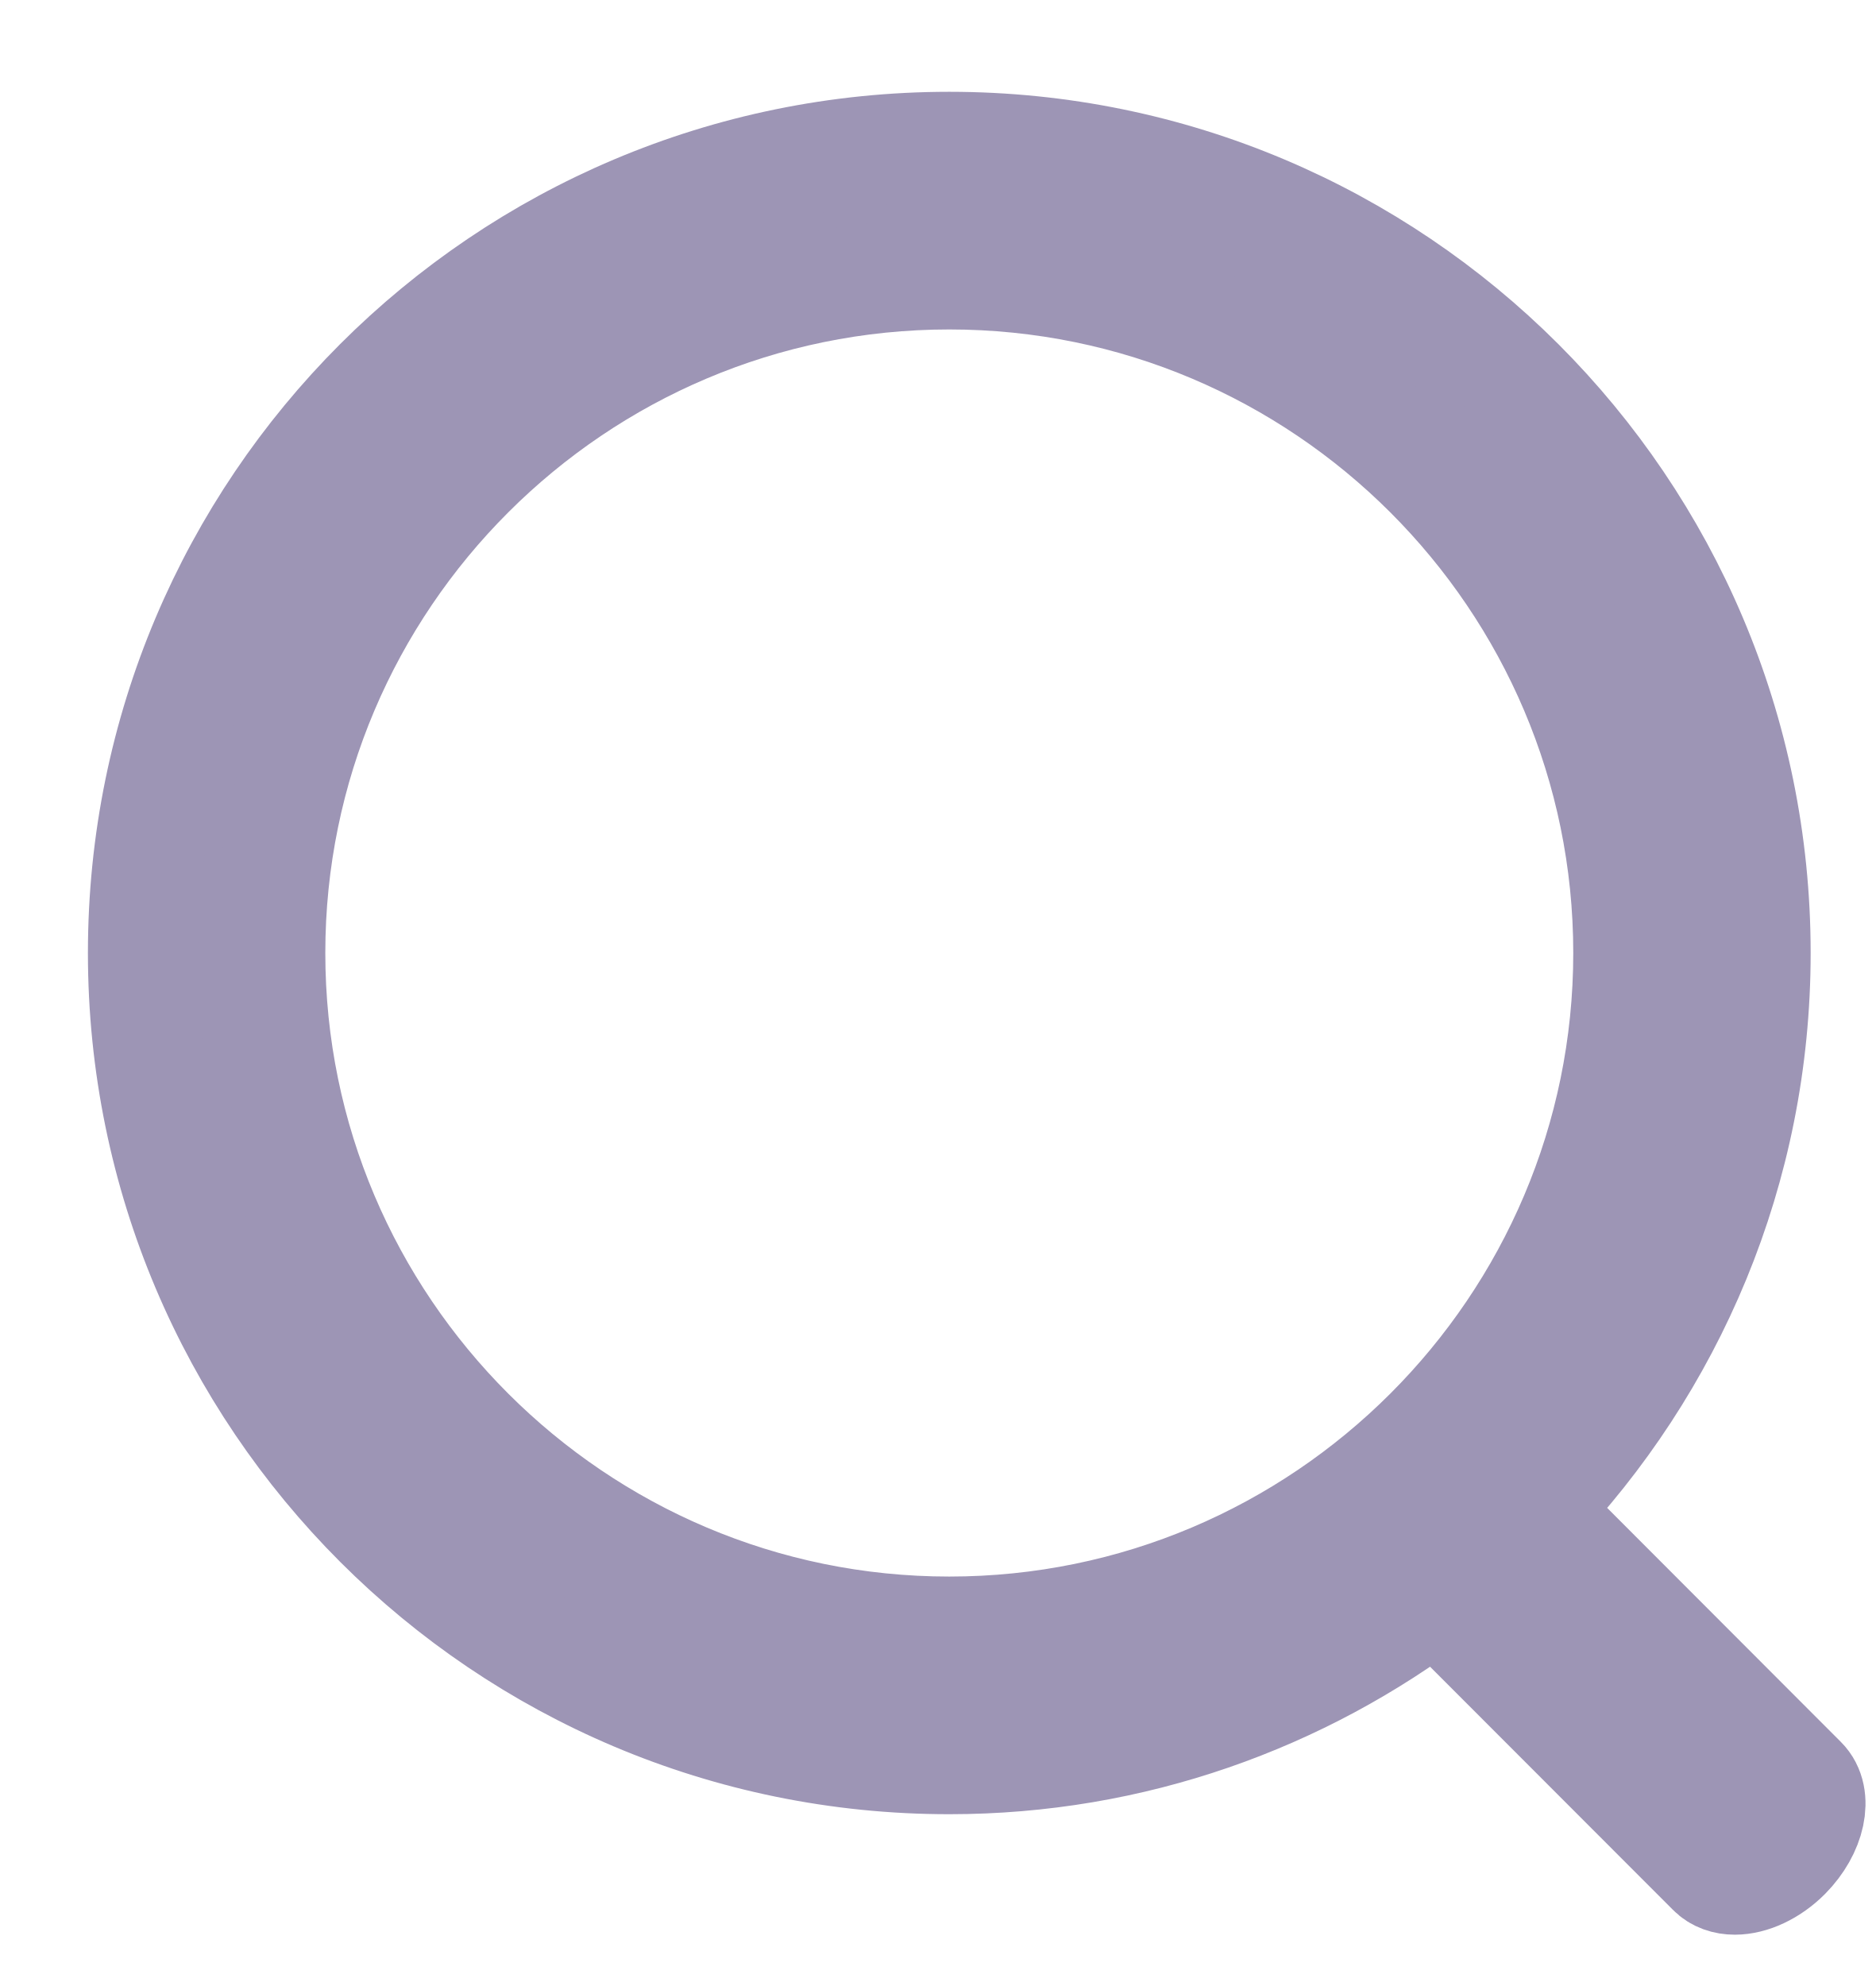
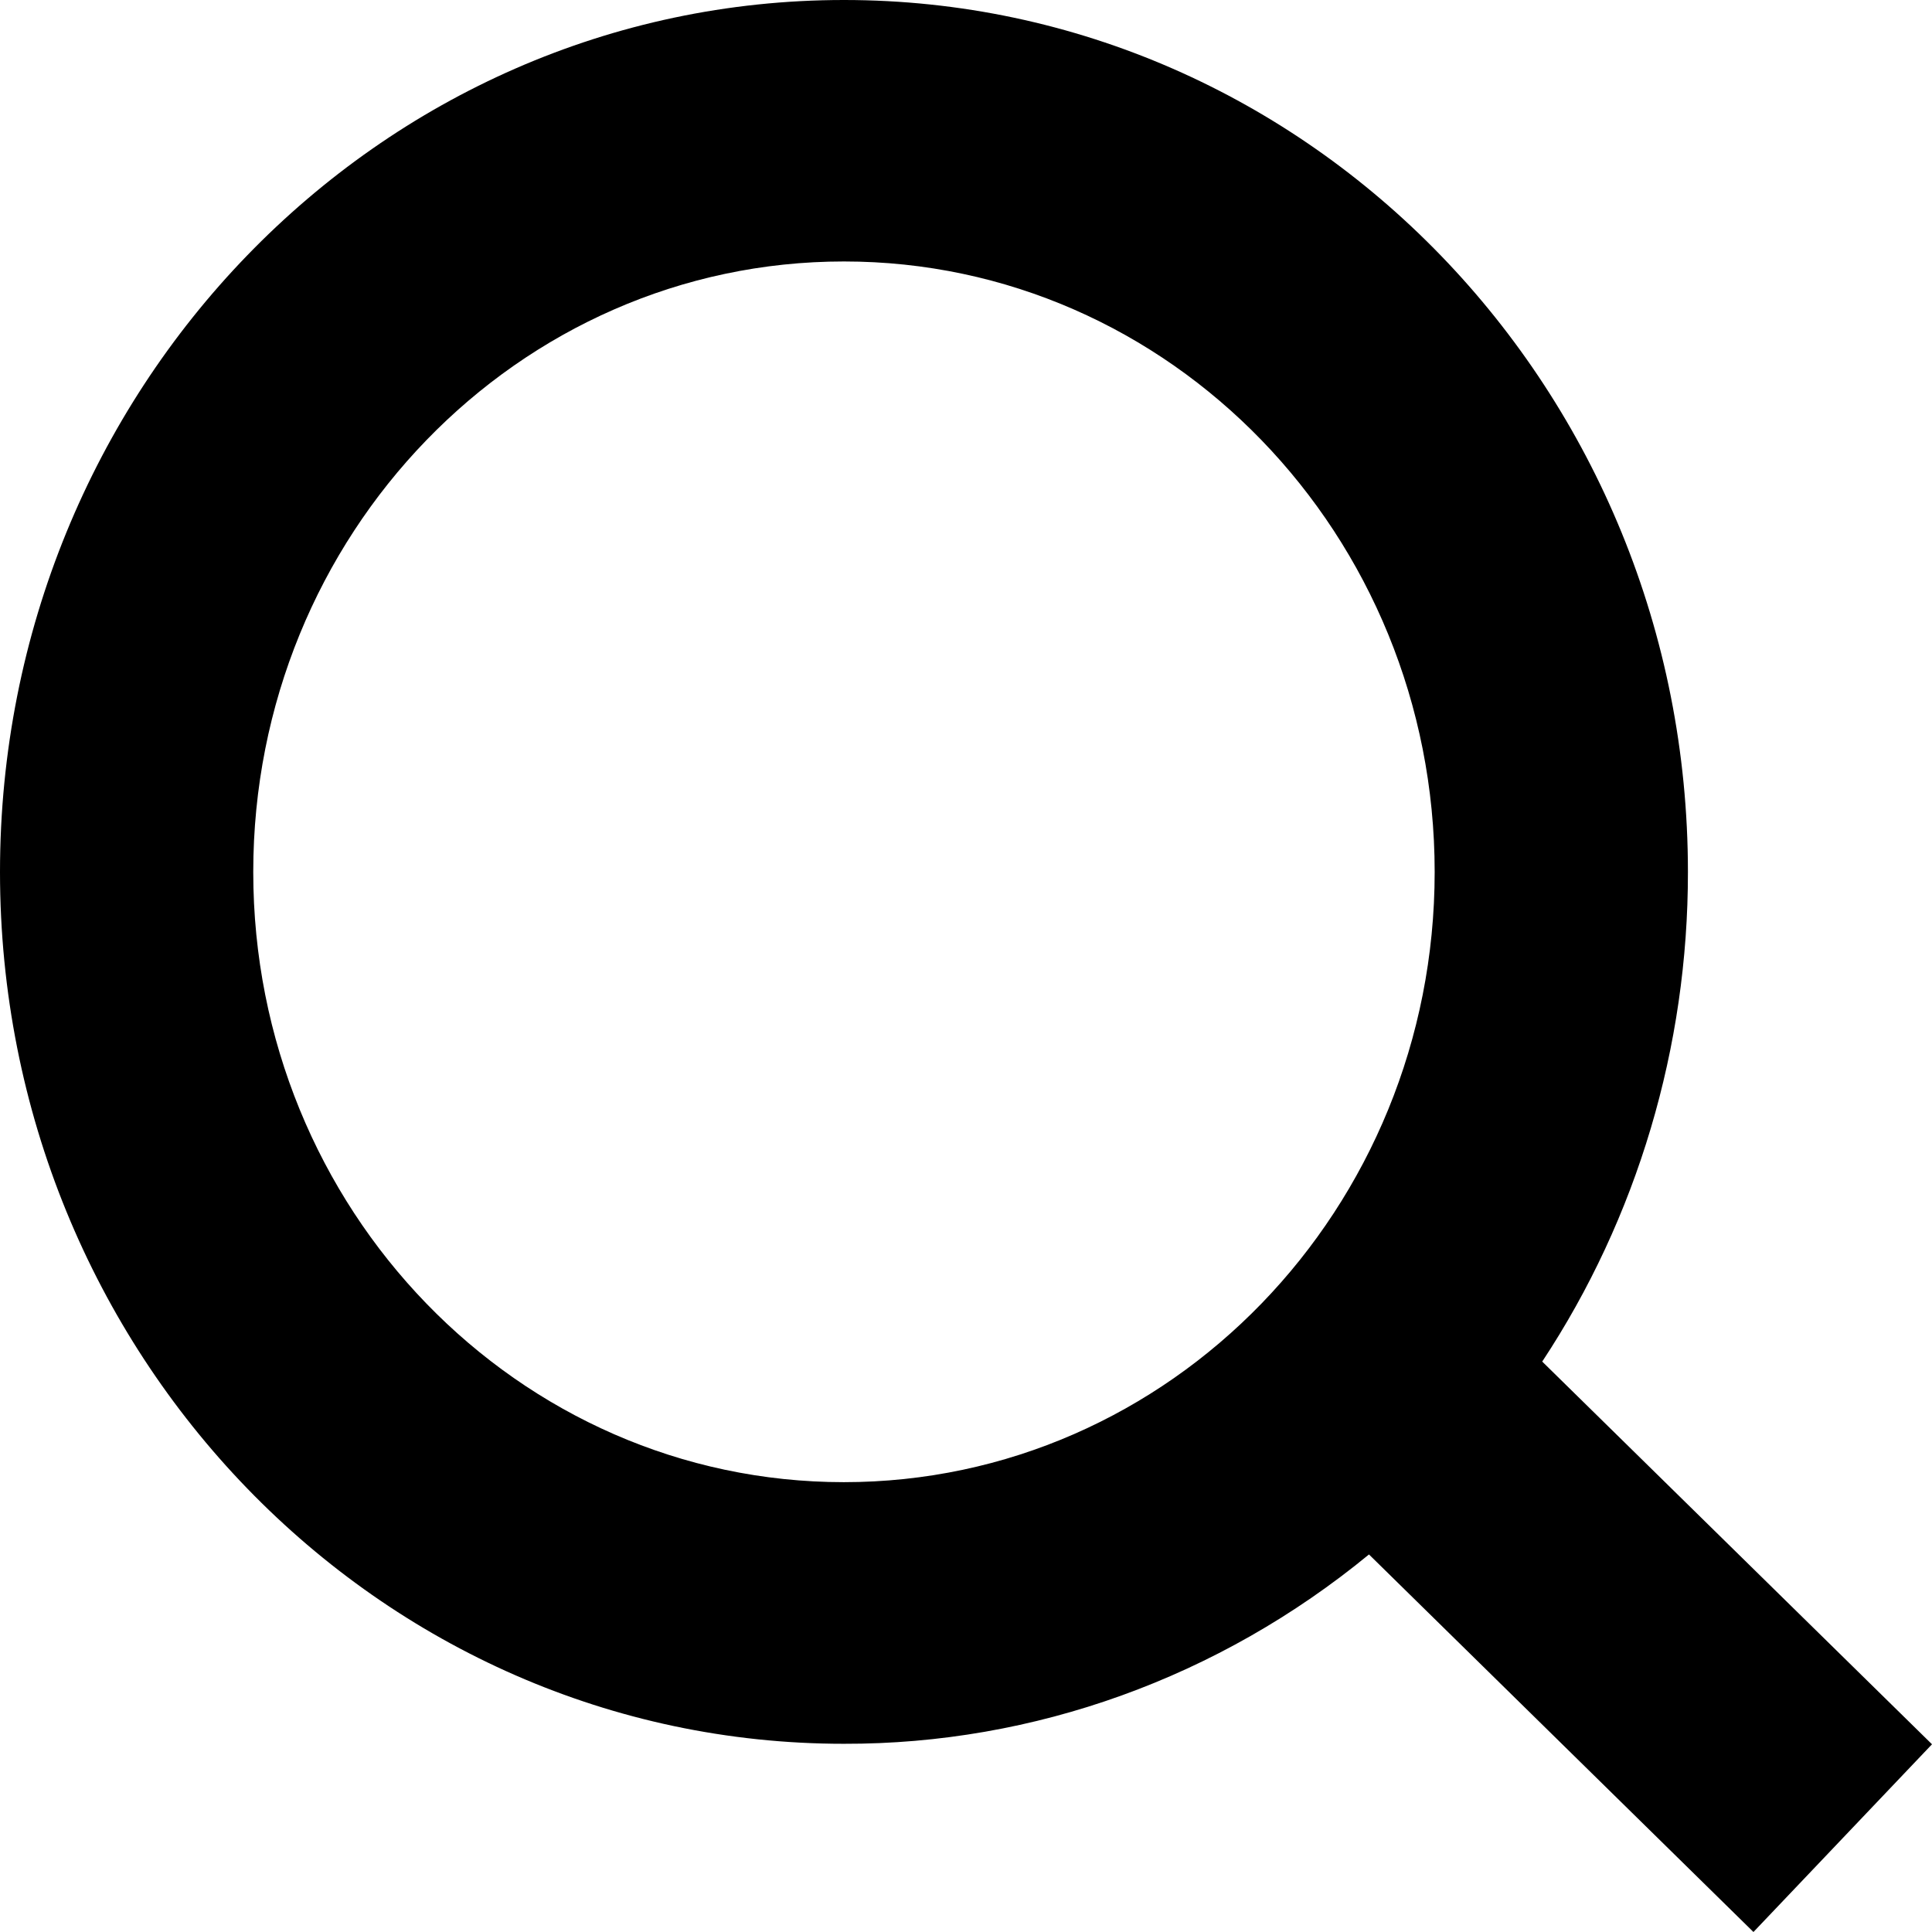
- <svg xmlns="http://www.w3.org/2000/svg" width="17" height="18" viewBox="0 0 17 18" fill="none">
-   <path d="M16.334 16.141L13.881 13.685C15.137 12.373 15.914 10.598 15.914 8.637C15.914 4.604 12.641 1.332 8.605 1.332C4.568 1.332 1.297 4.604 1.297 8.637C1.297 12.672 4.57 15.943 8.605 15.943C10.266 15.943 11.789 15.385 13.018 14.453L15.52 16.957C15.572 17.01 15.645 17.035 15.727 17.035C15.871 17.035 16.047 16.957 16.191 16.812C16.414 16.586 16.479 16.285 16.334 16.141ZM2.449 8.637C2.449 5.246 5.211 2.486 8.605 2.486C12 2.486 14.762 5.246 14.762 8.637C14.762 12.029 12 14.789 8.605 14.789C5.211 14.789 2.449 12.029 2.449 8.637Z" fill="#9D95B5" stroke="#9D95B5" />
+ <svg xmlns="http://www.w3.org/2000/svg" width="12px" height="12px" viewBox="0 0 12 12" version="1.1">
+   <g id="App" stroke="none" stroke-width="1" fill="none" fill-rule="evenodd">
+     <g id="Team" transform="translate(-36, -264)" fill="#000000" fill-rule="nonzero">
+       <g id="编组-10" transform="translate(24, 250)">
+         <path d="M21.579,22.457 L24,24.834 L22.891,26 L20.503,23.655 C19.572,24.42 18.423,24.834 17.241,24.831 C14.347,24.831 12,22.406 12,19.416 C12,16.425 14.347,14 17.242,14 C20.137,14 22.484,16.425 22.484,19.416 C22.485,20.502 22.169,21.564 21.579,22.457 L21.579,22.457 Z M17.241,23.206 C19.268,23.206 20.911,21.509 20.911,19.416 C20.911,17.322 19.268,15.624 17.242,15.624 C15.216,15.624 13.573,17.322 13.573,19.416 C13.573,21.509 15.216,23.206 17.242,23.206 L17.241,23.206 Z" id="Search" />
+       </g>
+     </g>
+   </g>
</svg>
